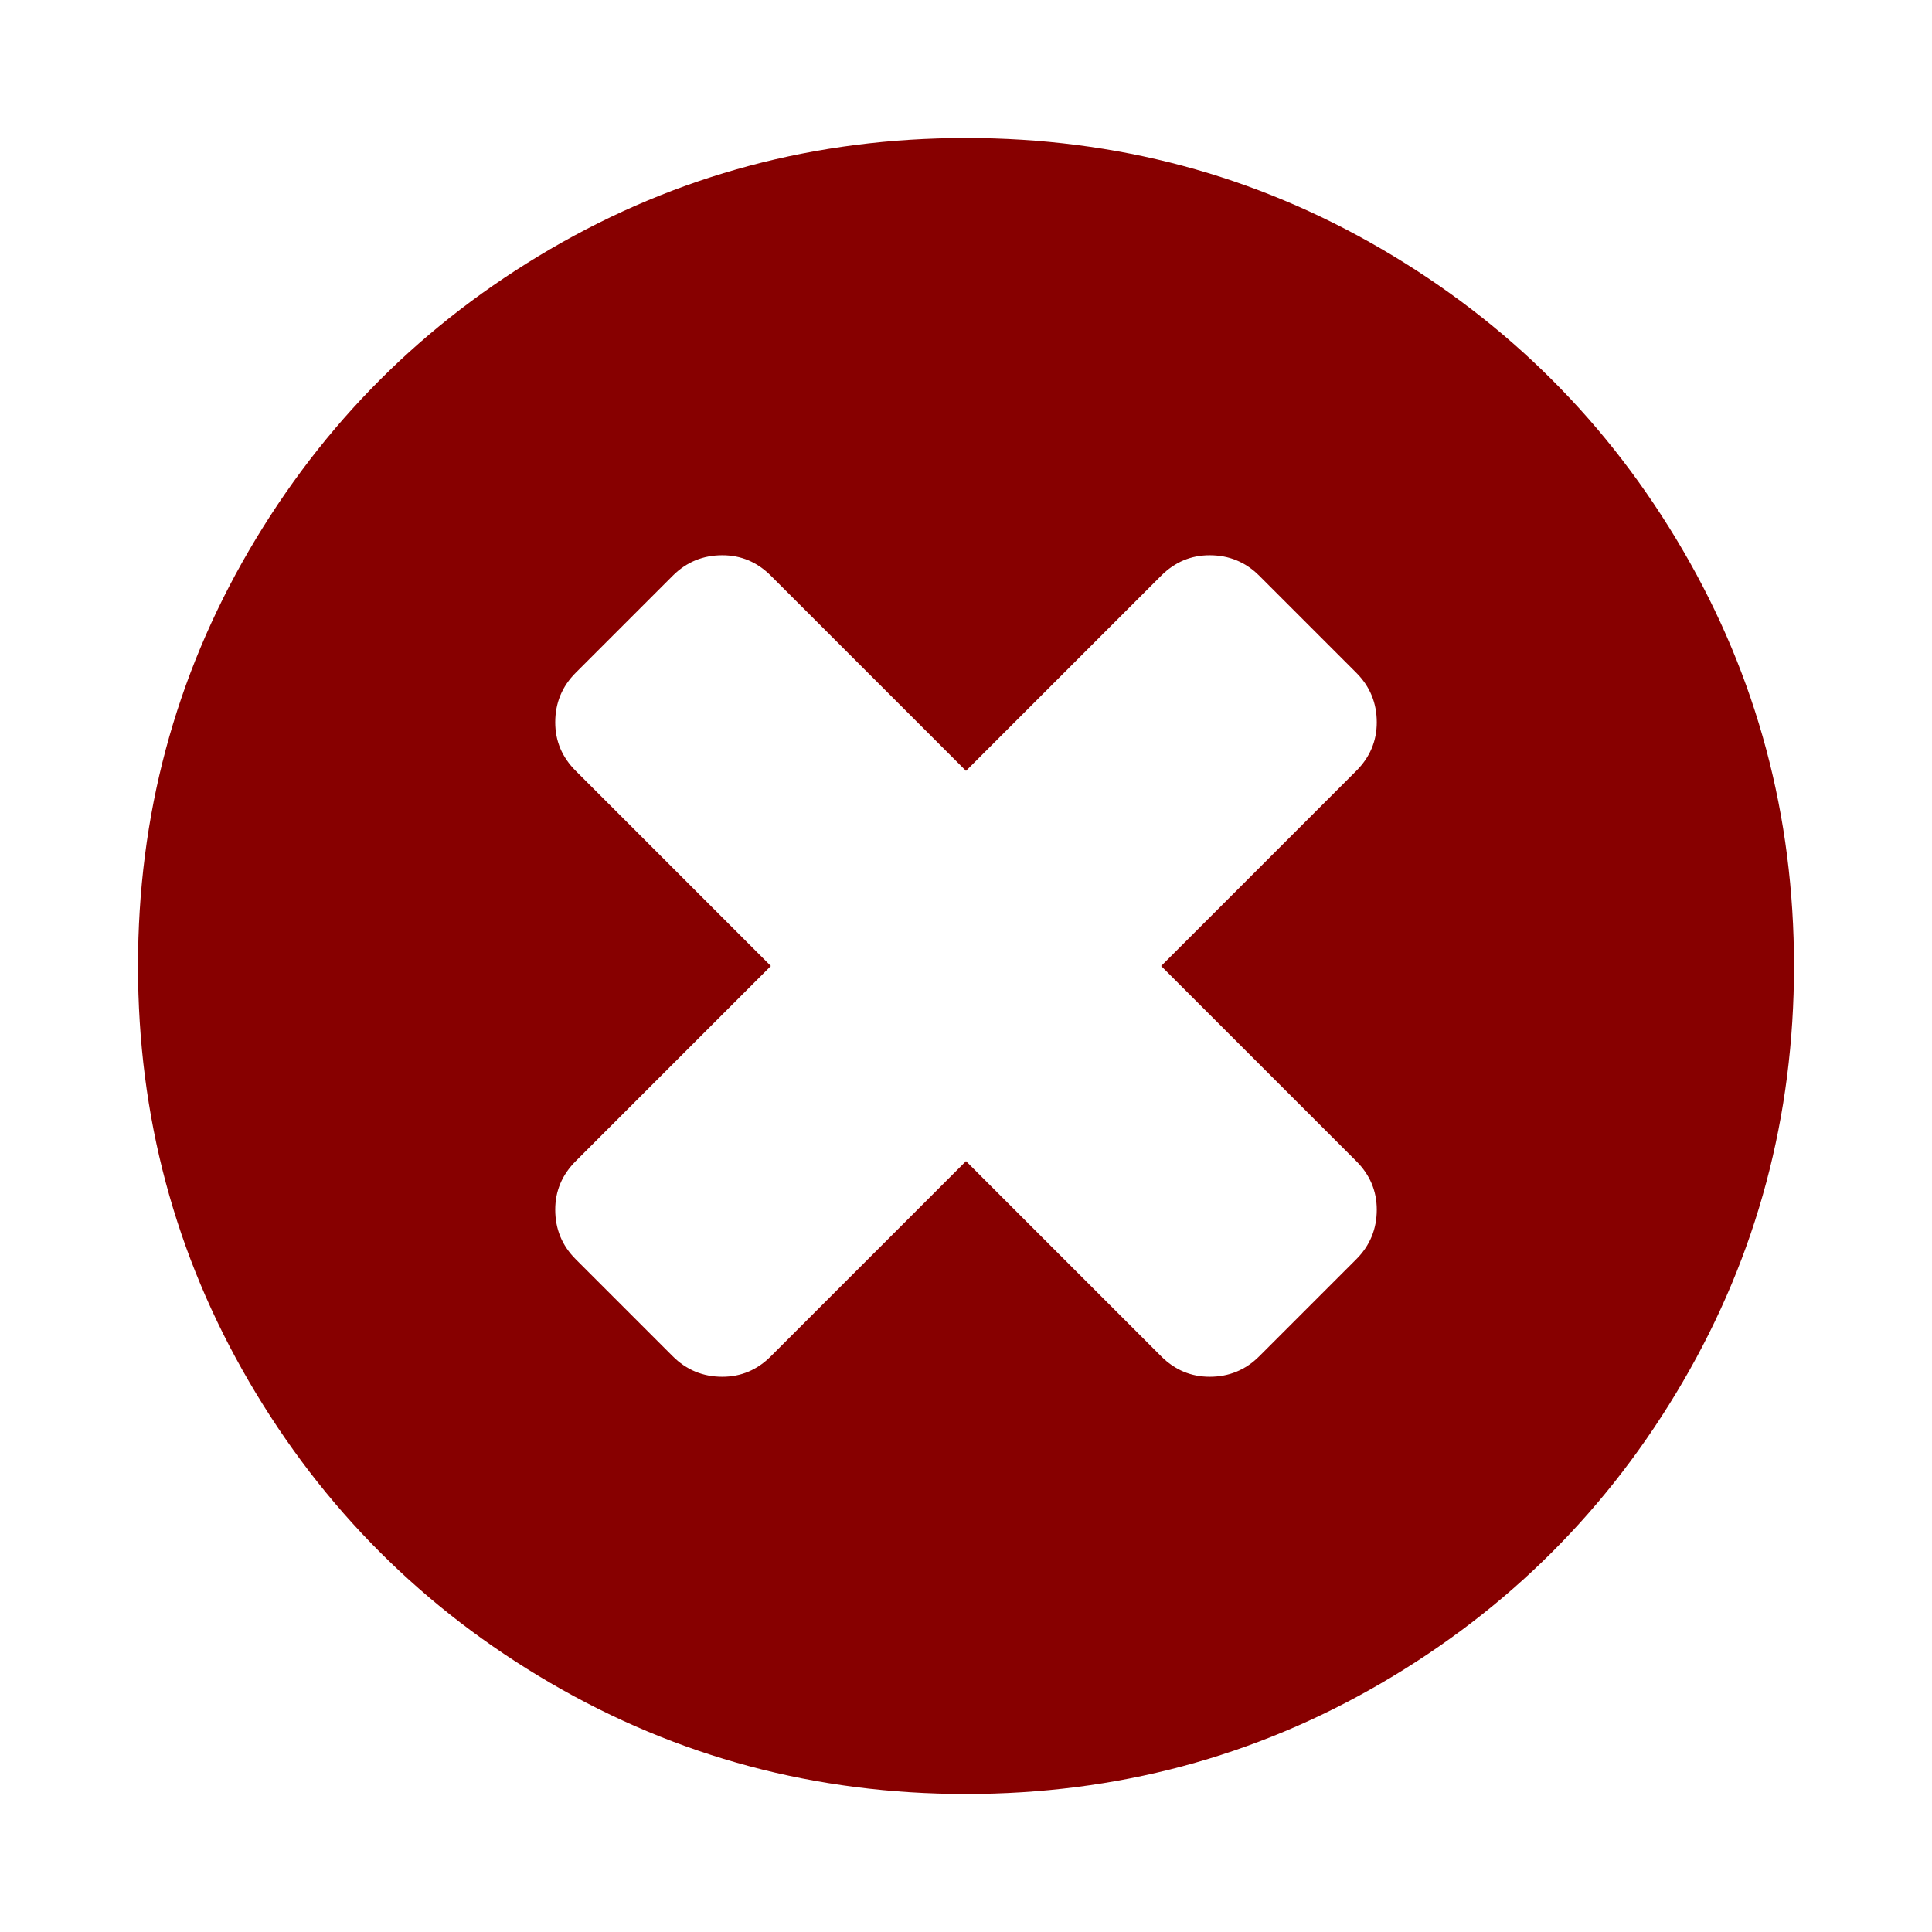
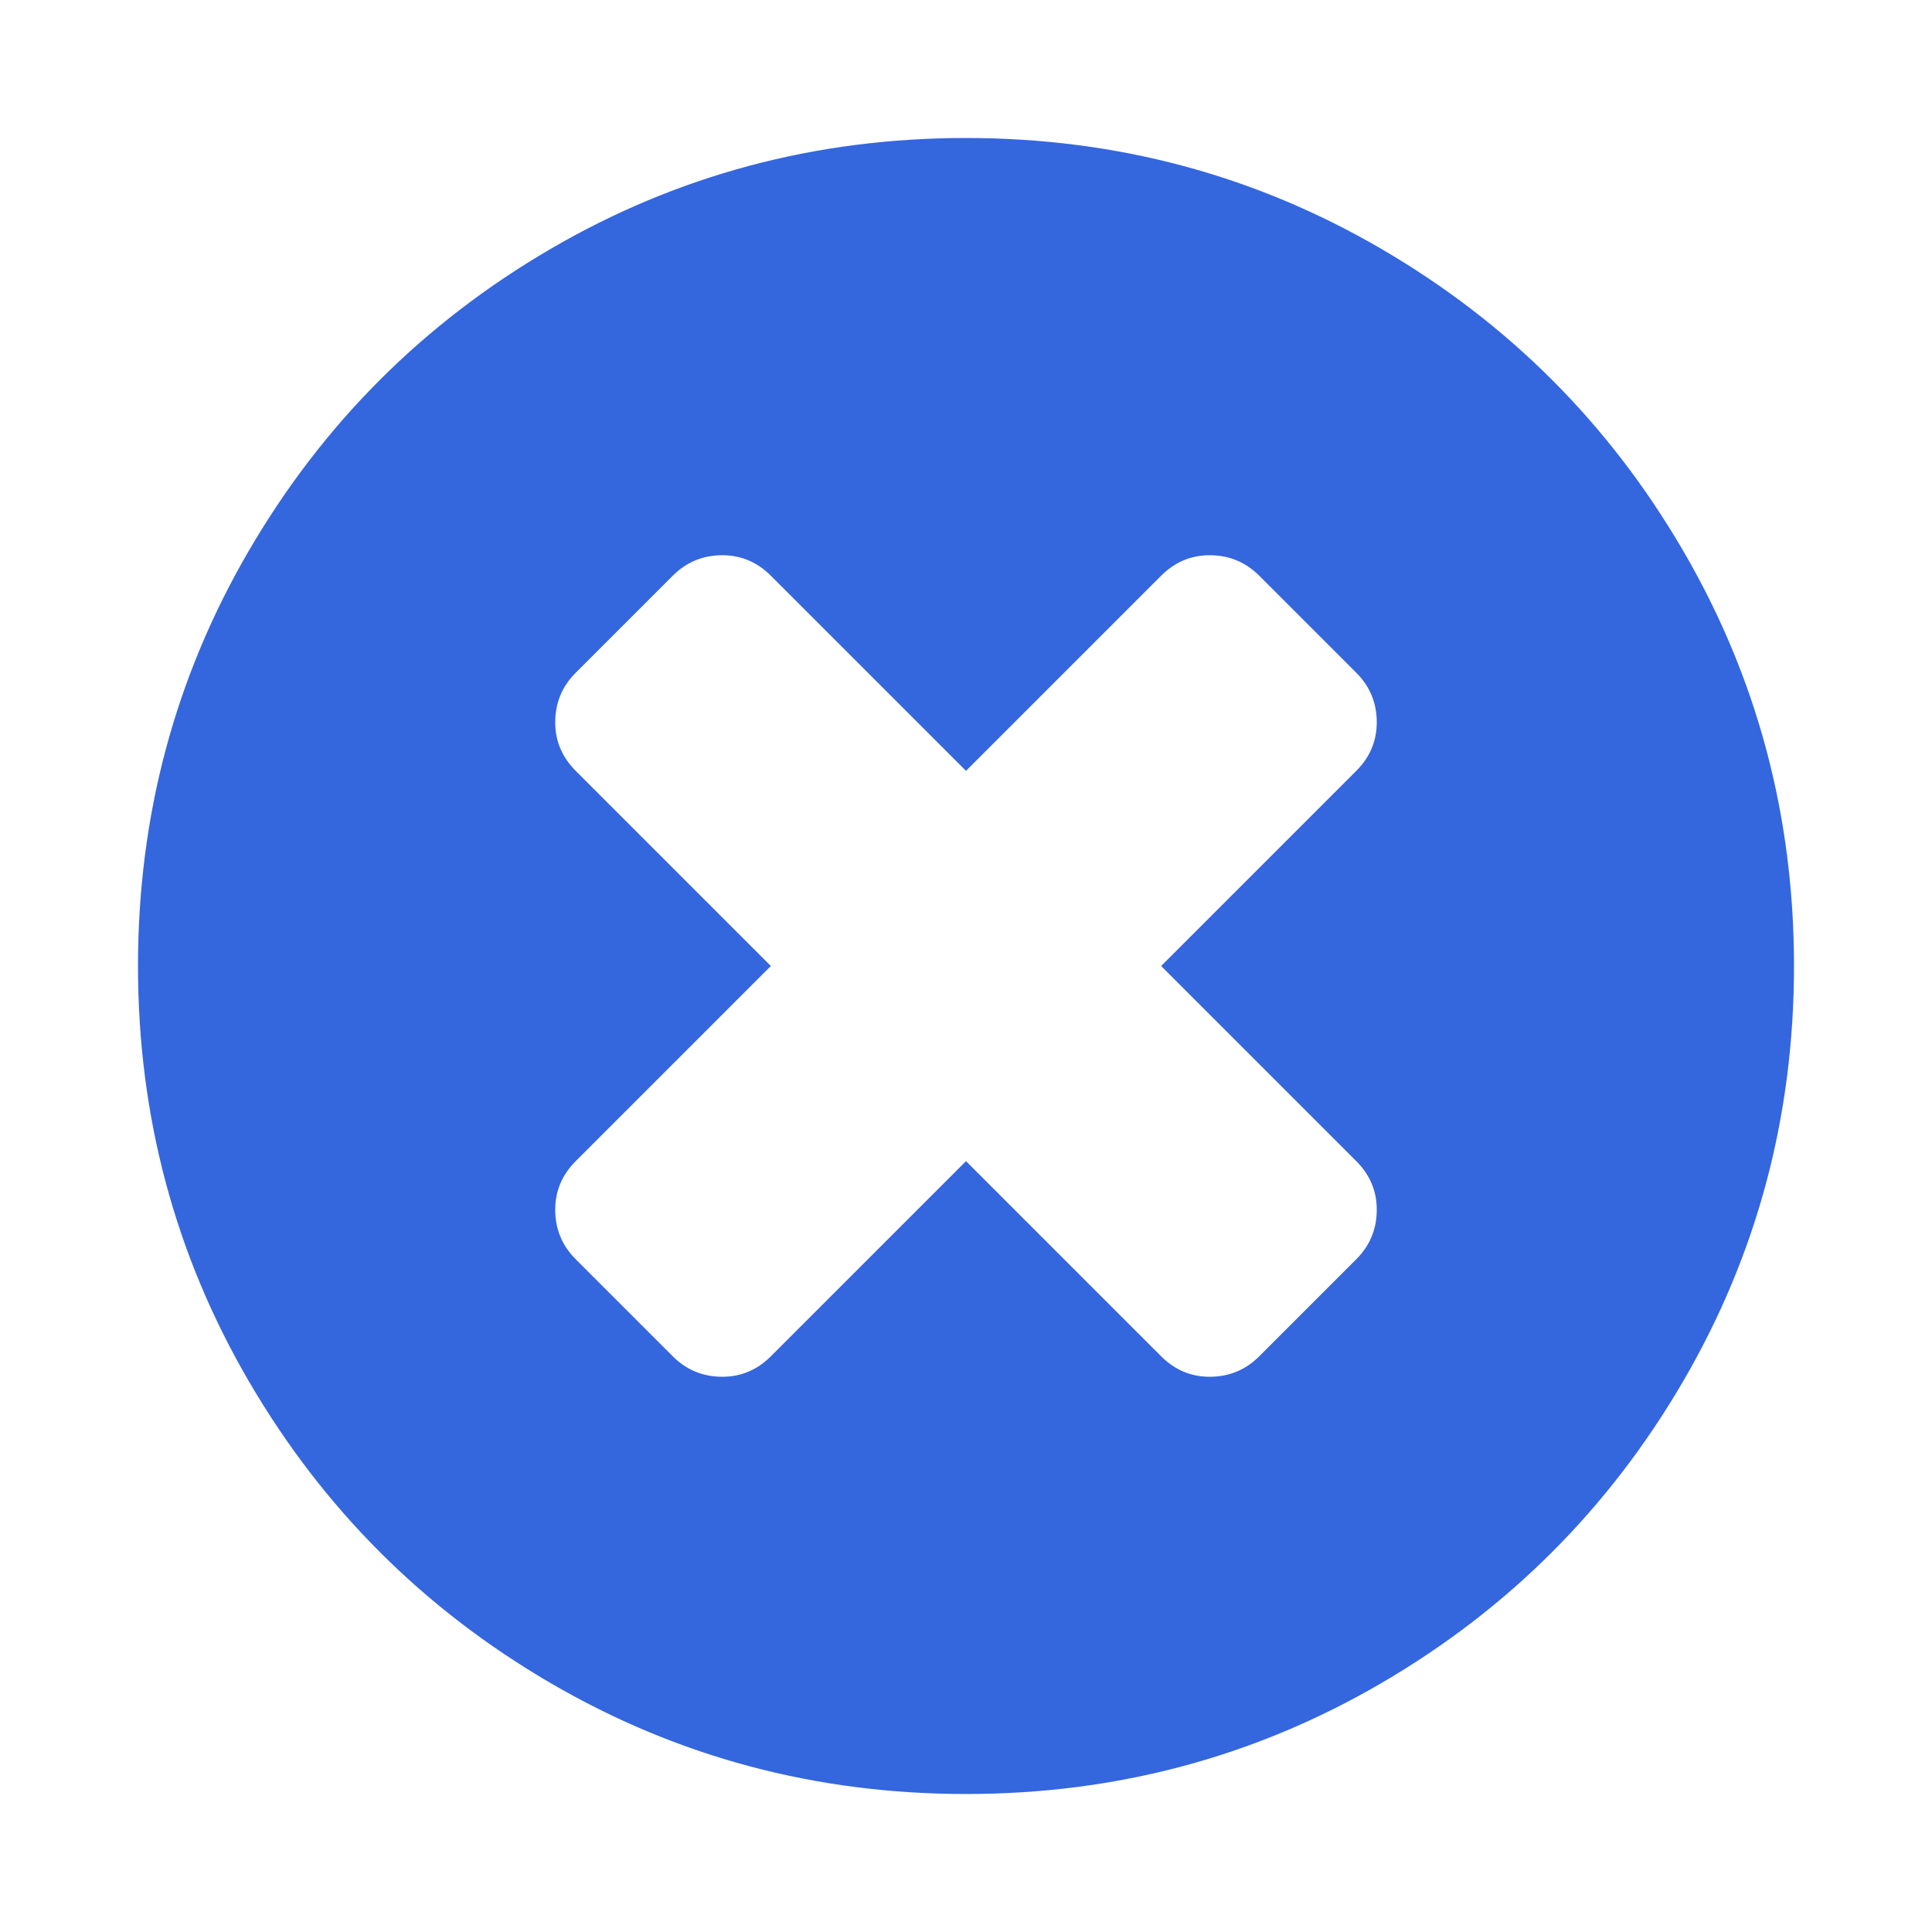
<svg xmlns="http://www.w3.org/2000/svg" width="13" height="13" viewBox="0 0 1792 1792">
-   <path fill="#870000" d="M1277 1122q0-26-19-45l-181-181 181-181q19-19 19-45 0-27-19-46l-90-90q-19-19-46-19-26 0-45 19l-181 181-181-181q-19-19-45-19-27 0-46 19l-90 90q-19 19-19 46 0 26 19 45l181 181-181 181q-19 19-19 45 0 27 19 46l90 90q19 19 46 19 26 0 45-19l181-181 181 181q19 19 45 19 27 0 46-19l90-90q19-19 19-46zm387-226q0 209-103 385.5t-279.5 279.5-385.5 103-385.5-103-279.5-279.5-103-385.5 103-385.5 279.5-279.5 385.5-103 385.5 103 279.5 279.5 103 385.5z" />
+   <path fill="#3466de" d="M1277 1122q0-26-19-45l-181-181 181-181q19-19 19-45 0-27-19-46l-90-90q-19-19-46-19-26 0-45 19l-181 181-181-181q-19-19-45-19-27 0-46 19l-90 90q-19 19-19 46 0 26 19 45l181 181-181 181q-19 19-19 45 0 27 19 46l90 90q19 19 46 19 26 0 45-19l181-181 181 181q19 19 45 19 27 0 46-19l90-90q19-19 19-46zm387-226q0 209-103 385.5t-279.5 279.5-385.5 103-385.5-103-279.5-279.5-103-385.5 103-385.5 279.5-279.5 385.5-103 385.5 103 279.5 279.5 103 385.5z" />
</svg>
